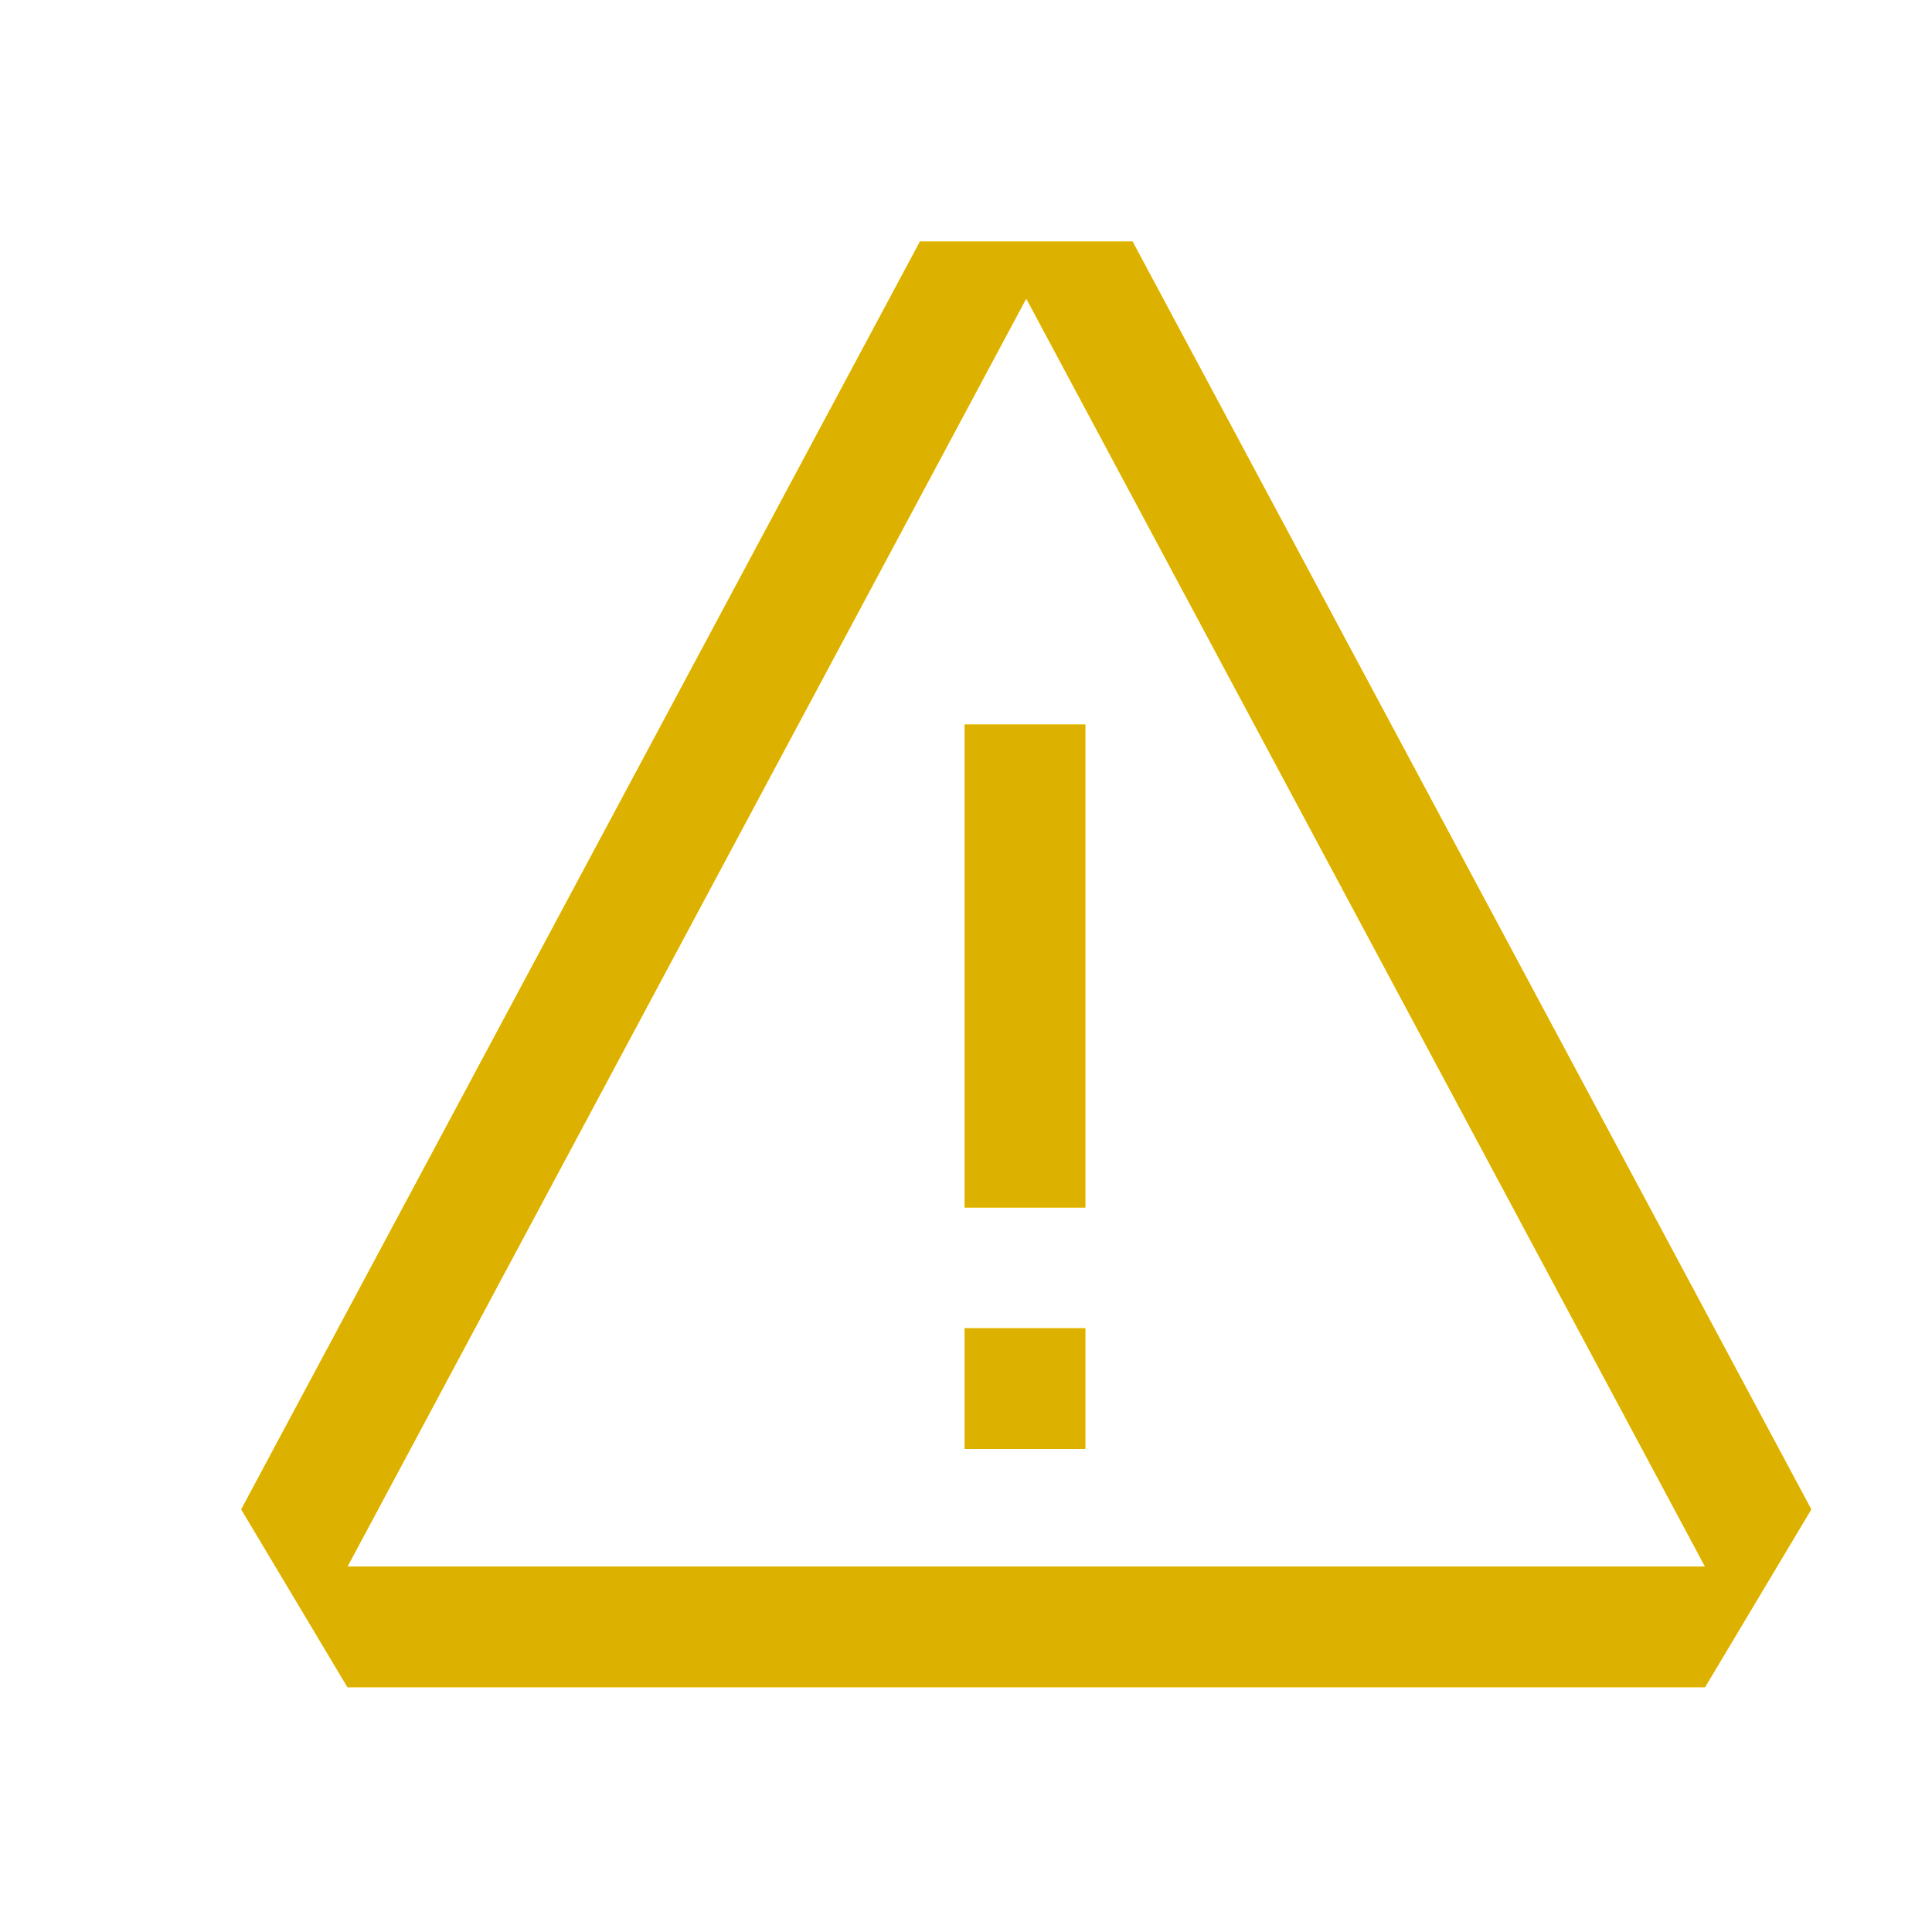
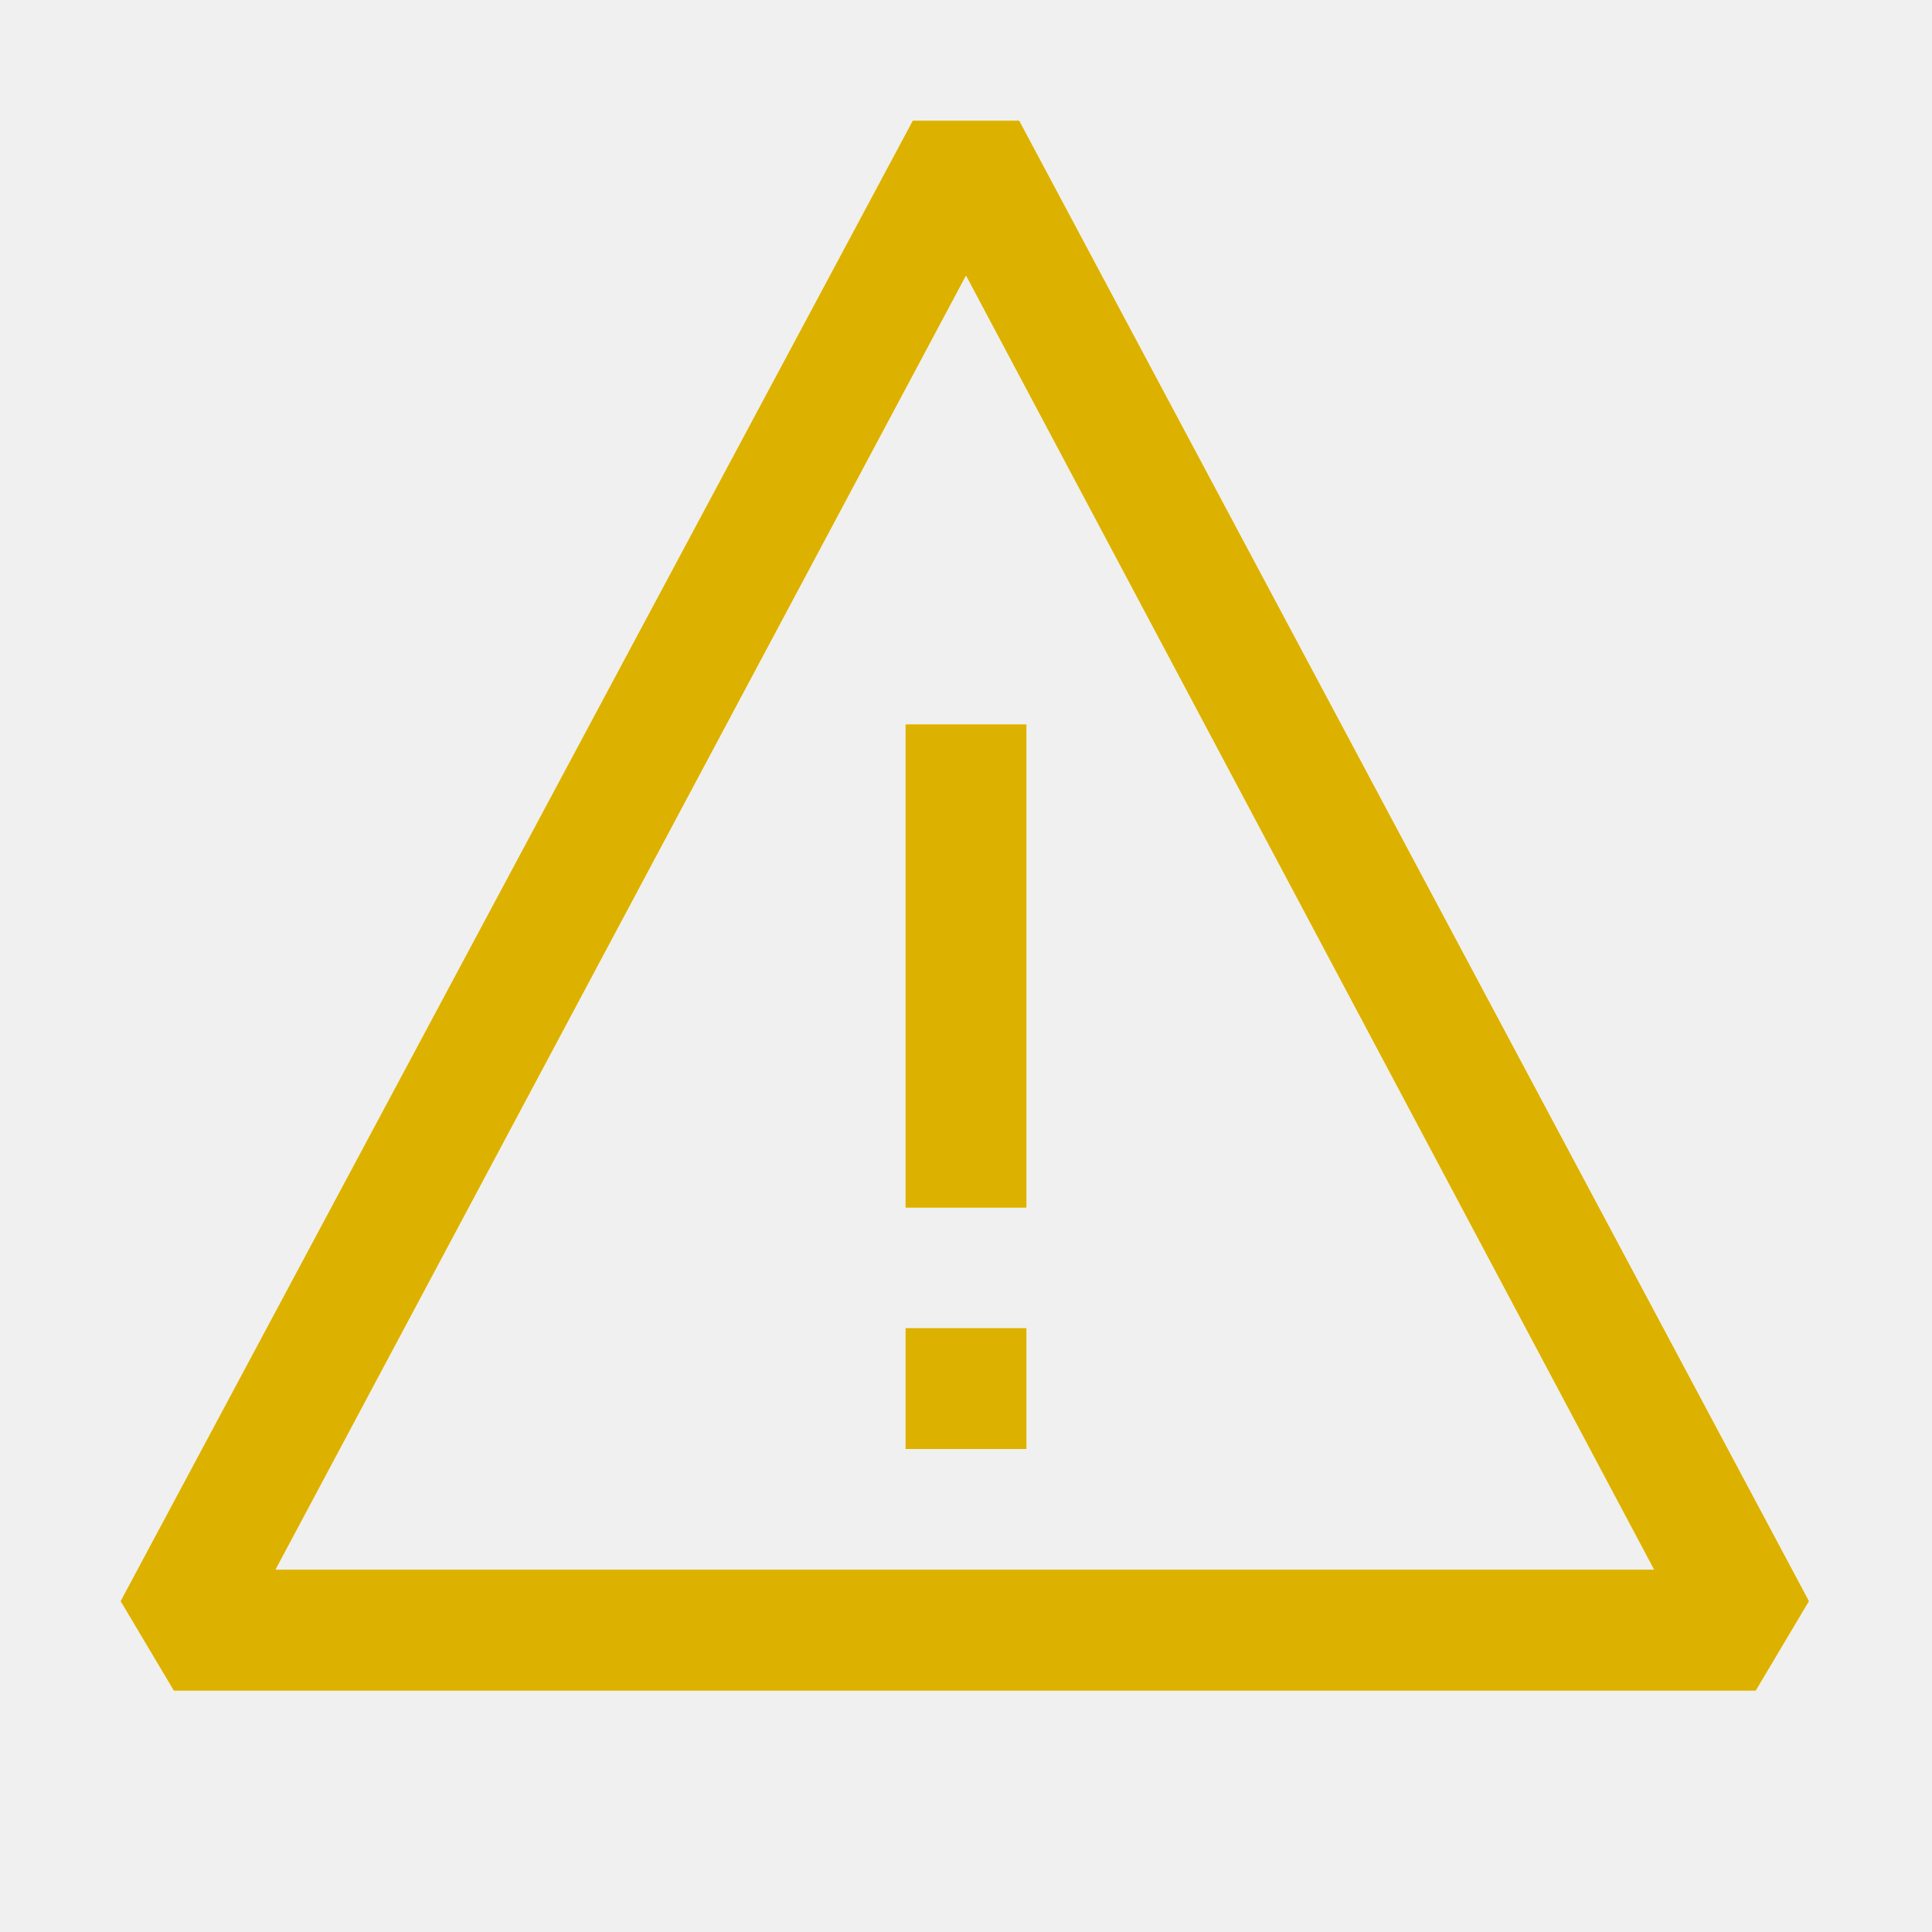
<svg xmlns="http://www.w3.org/2000/svg" width="16" height="16" viewBox="0 0 16 16" fill="none">
-   <rect width="16" height="16" fill="white" />
-   <path fill-rule="evenodd" clip-rule="evenodd" d="M14.12 13.973L15 12.5L9.379 2H7.619L1.998 12.5L2.878 13.973H14.12ZM2.878 12.973L8.499 2.472L14.12 12.973H2.878ZM7.989 6H8.988V10H7.989V6ZM7.989 11H8.988V12H7.989V11Z" fill="#FFCC00" />
-   <path fill-rule="evenodd" clip-rule="evenodd" d="M14.12 13.973L15 12.5L9.379 2H7.619L1.998 12.5L2.878 13.973H14.12ZM2.878 12.973L8.499 2.472L14.12 12.973H2.878ZM7.989 6H8.988V10H7.989V6ZM7.989 11H8.988V12H7.989V11Z" fill="#DDB100" />
+   <path d="M8.44 1H7.56L1 13.26L1.44 14H14.54L14.98 13.26L8.44 1ZM2.28 13L8 2.28L13.7 13H2.28ZM7.5 6H8.5V10H7.5V6ZM7.5 11H8.5V12H7.5V11Z" fill="#FFCC00" />
+   <path d="M8.44 1H7.56L1 13.26L1.44 14H14.54L14.98 13.26L8.44 1ZM2.28 13L8 2.28L13.7 13H2.28ZM7.5 6H8.5V10H7.5V6ZM7.5 11H8.5V12H7.5V11Z" fill="#DDB100" />
</svg>
